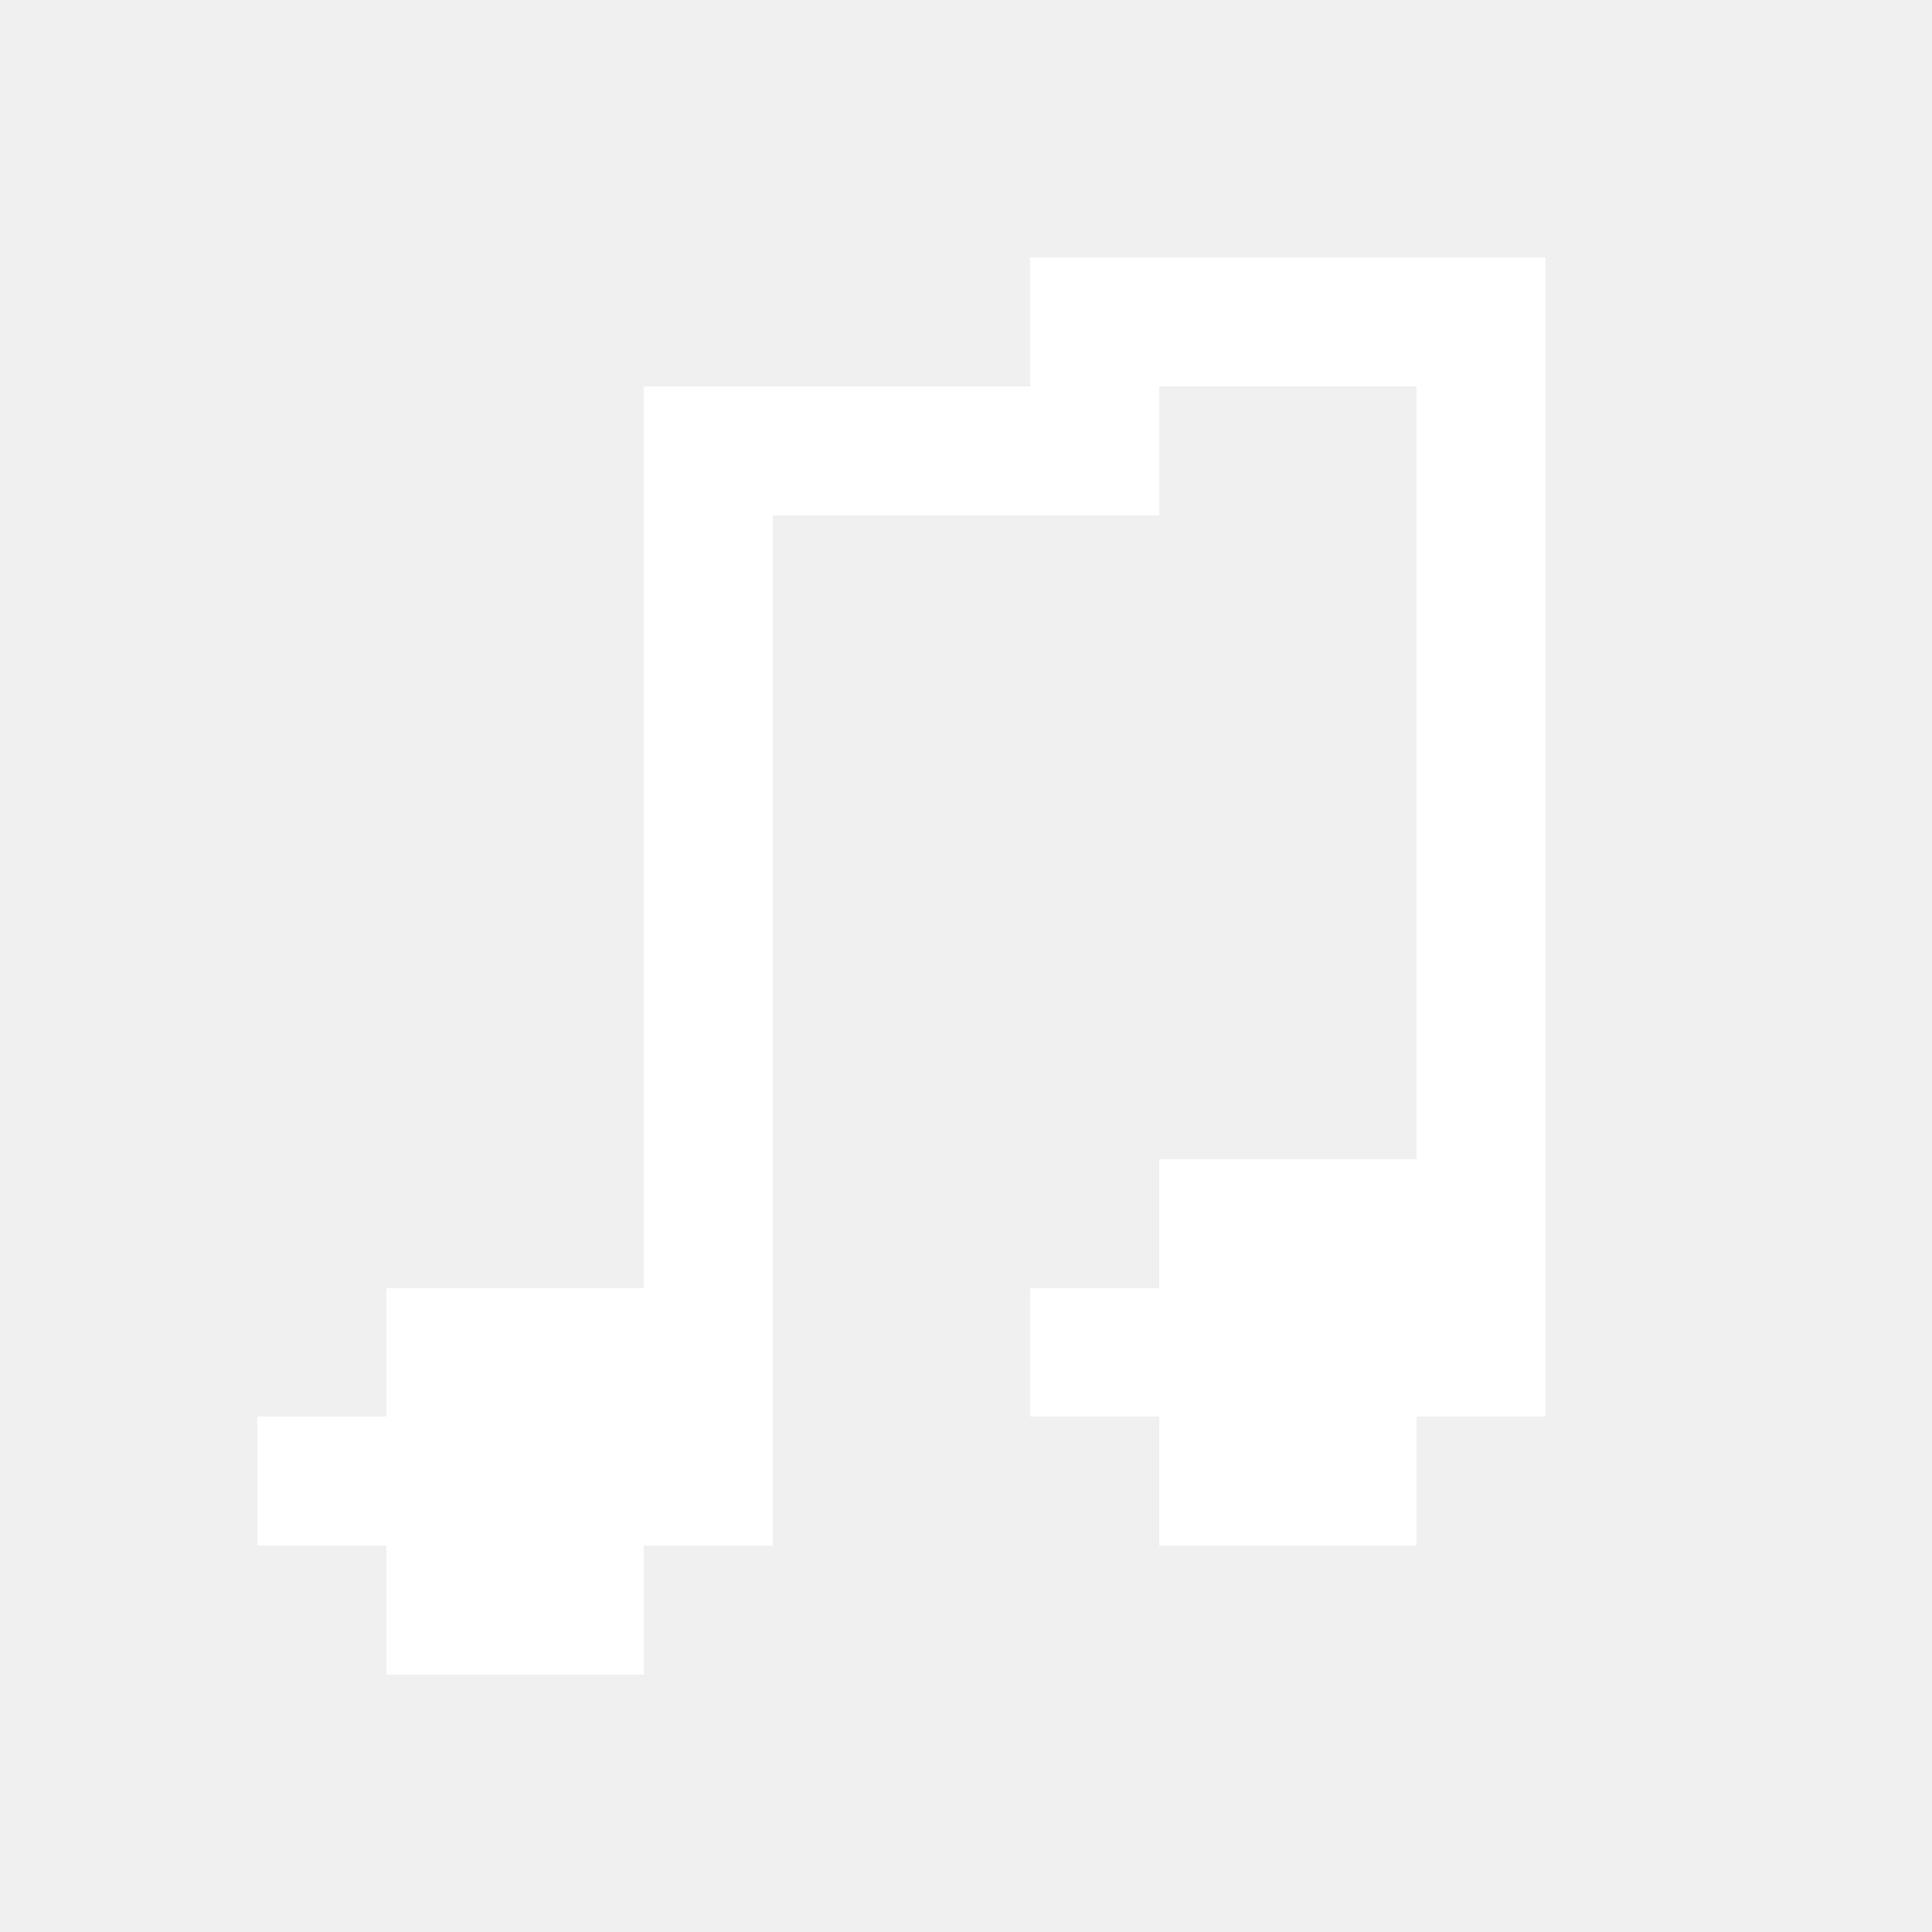
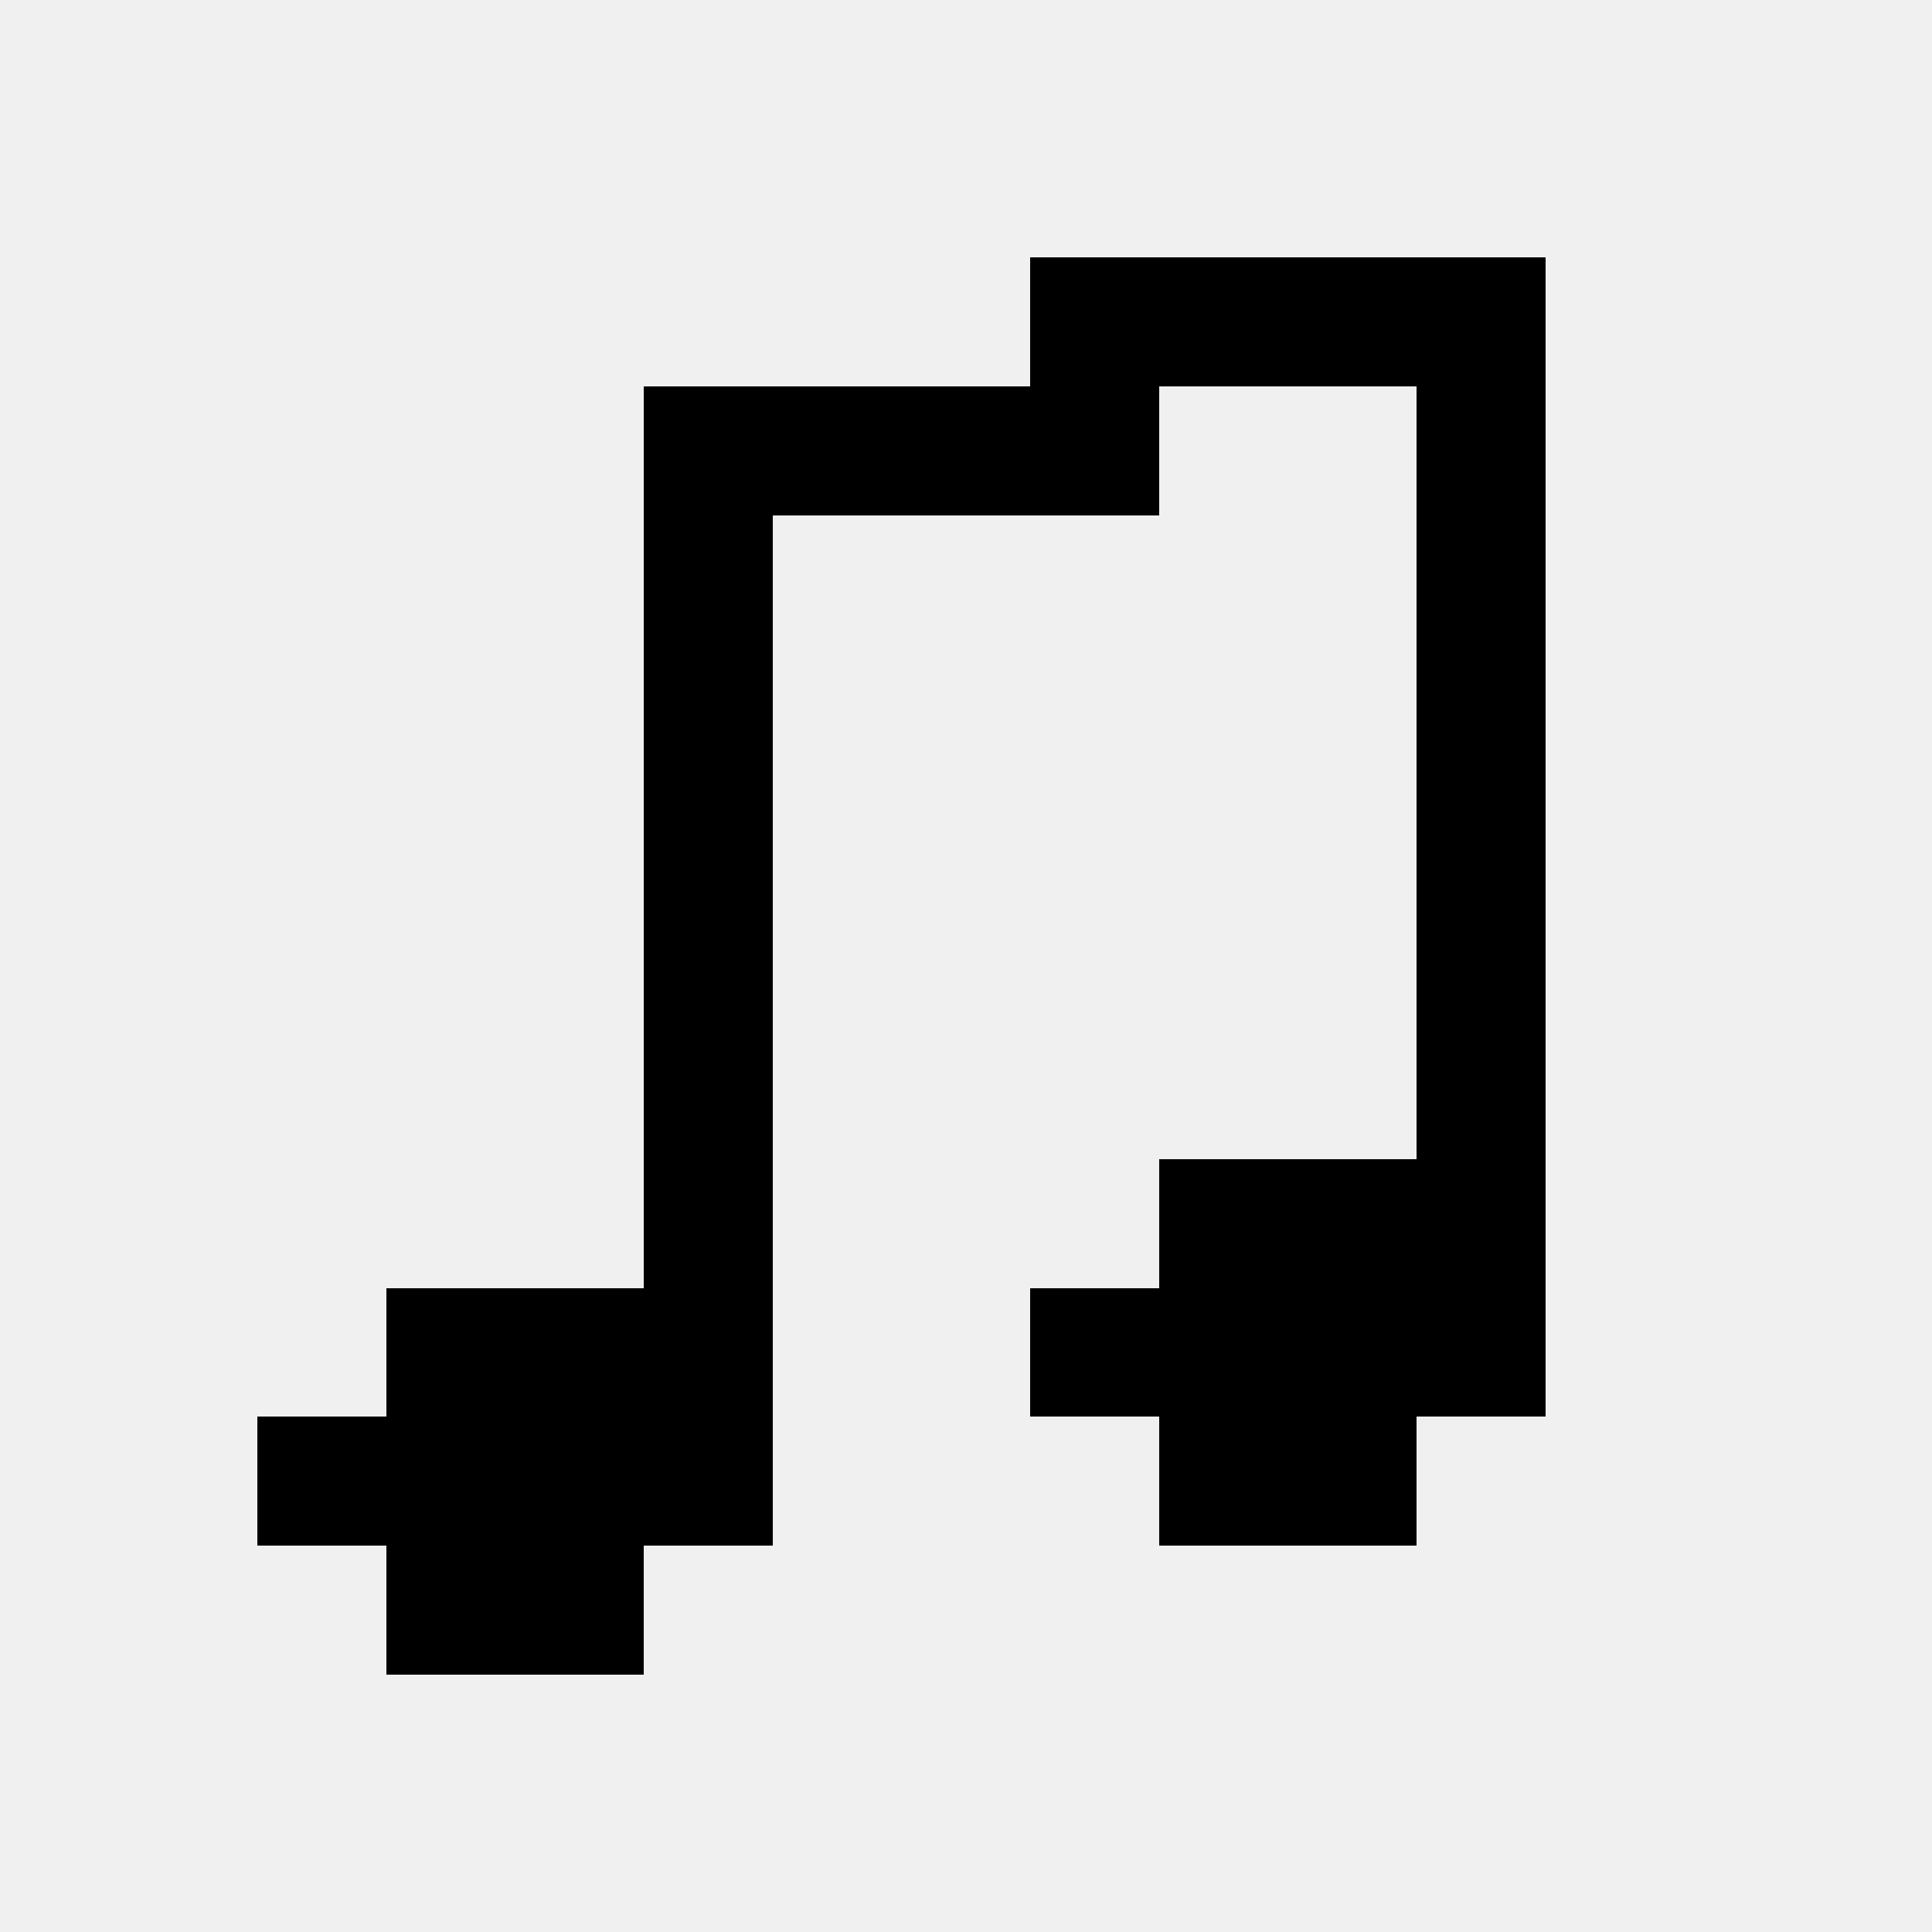
- <svg xmlns="http://www.w3.org/2000/svg" version="1.1" width="15" height="15" shape-rendering="crispEdges">
-   <rect x="8" y="2" width="4" height="1" fill="#fff" />
-   <rect x="5" y="3" width="4" height="1" fill="#fff" />
-   <rect x="11" y="3" width="1" height="8" fill="#fff" />
-   <rect x="5" y="4" width="1" height="8" fill="#fff" />
-   <rect x="9" y="9" width="2" height="3" fill="#fff" />
-   <rect x="3" y="10" width="2" height="3" fill="#fff" />
-   <rect x="8" y="10" width="1" height="1" fill="#fff" />
-   <rect x="2" y="11" width="1" height="1" fill="#fff" />
+ <svg xmlns="http://www.w3.org/2000/svg" version="1.1" viewBox="0 0 15 15" shape-rendering="crispEdges">
+   <rect x="8" y="2" width="4" height="1" />
+   <rect x="5" y="3" width="4" height="1" />
+   <rect x="11" y="3" width="1" height="8" />
+   <rect x="5" y="4" width="1" height="8" />
+   <rect x="9" y="9" width="2" height="3" />
+   <rect x="3" y="10" width="2" height="3" />
+   <rect x="8" y="10" width="1" height="1" />
+   <rect x="2" y="11" width="1" height="1" />
</svg>
